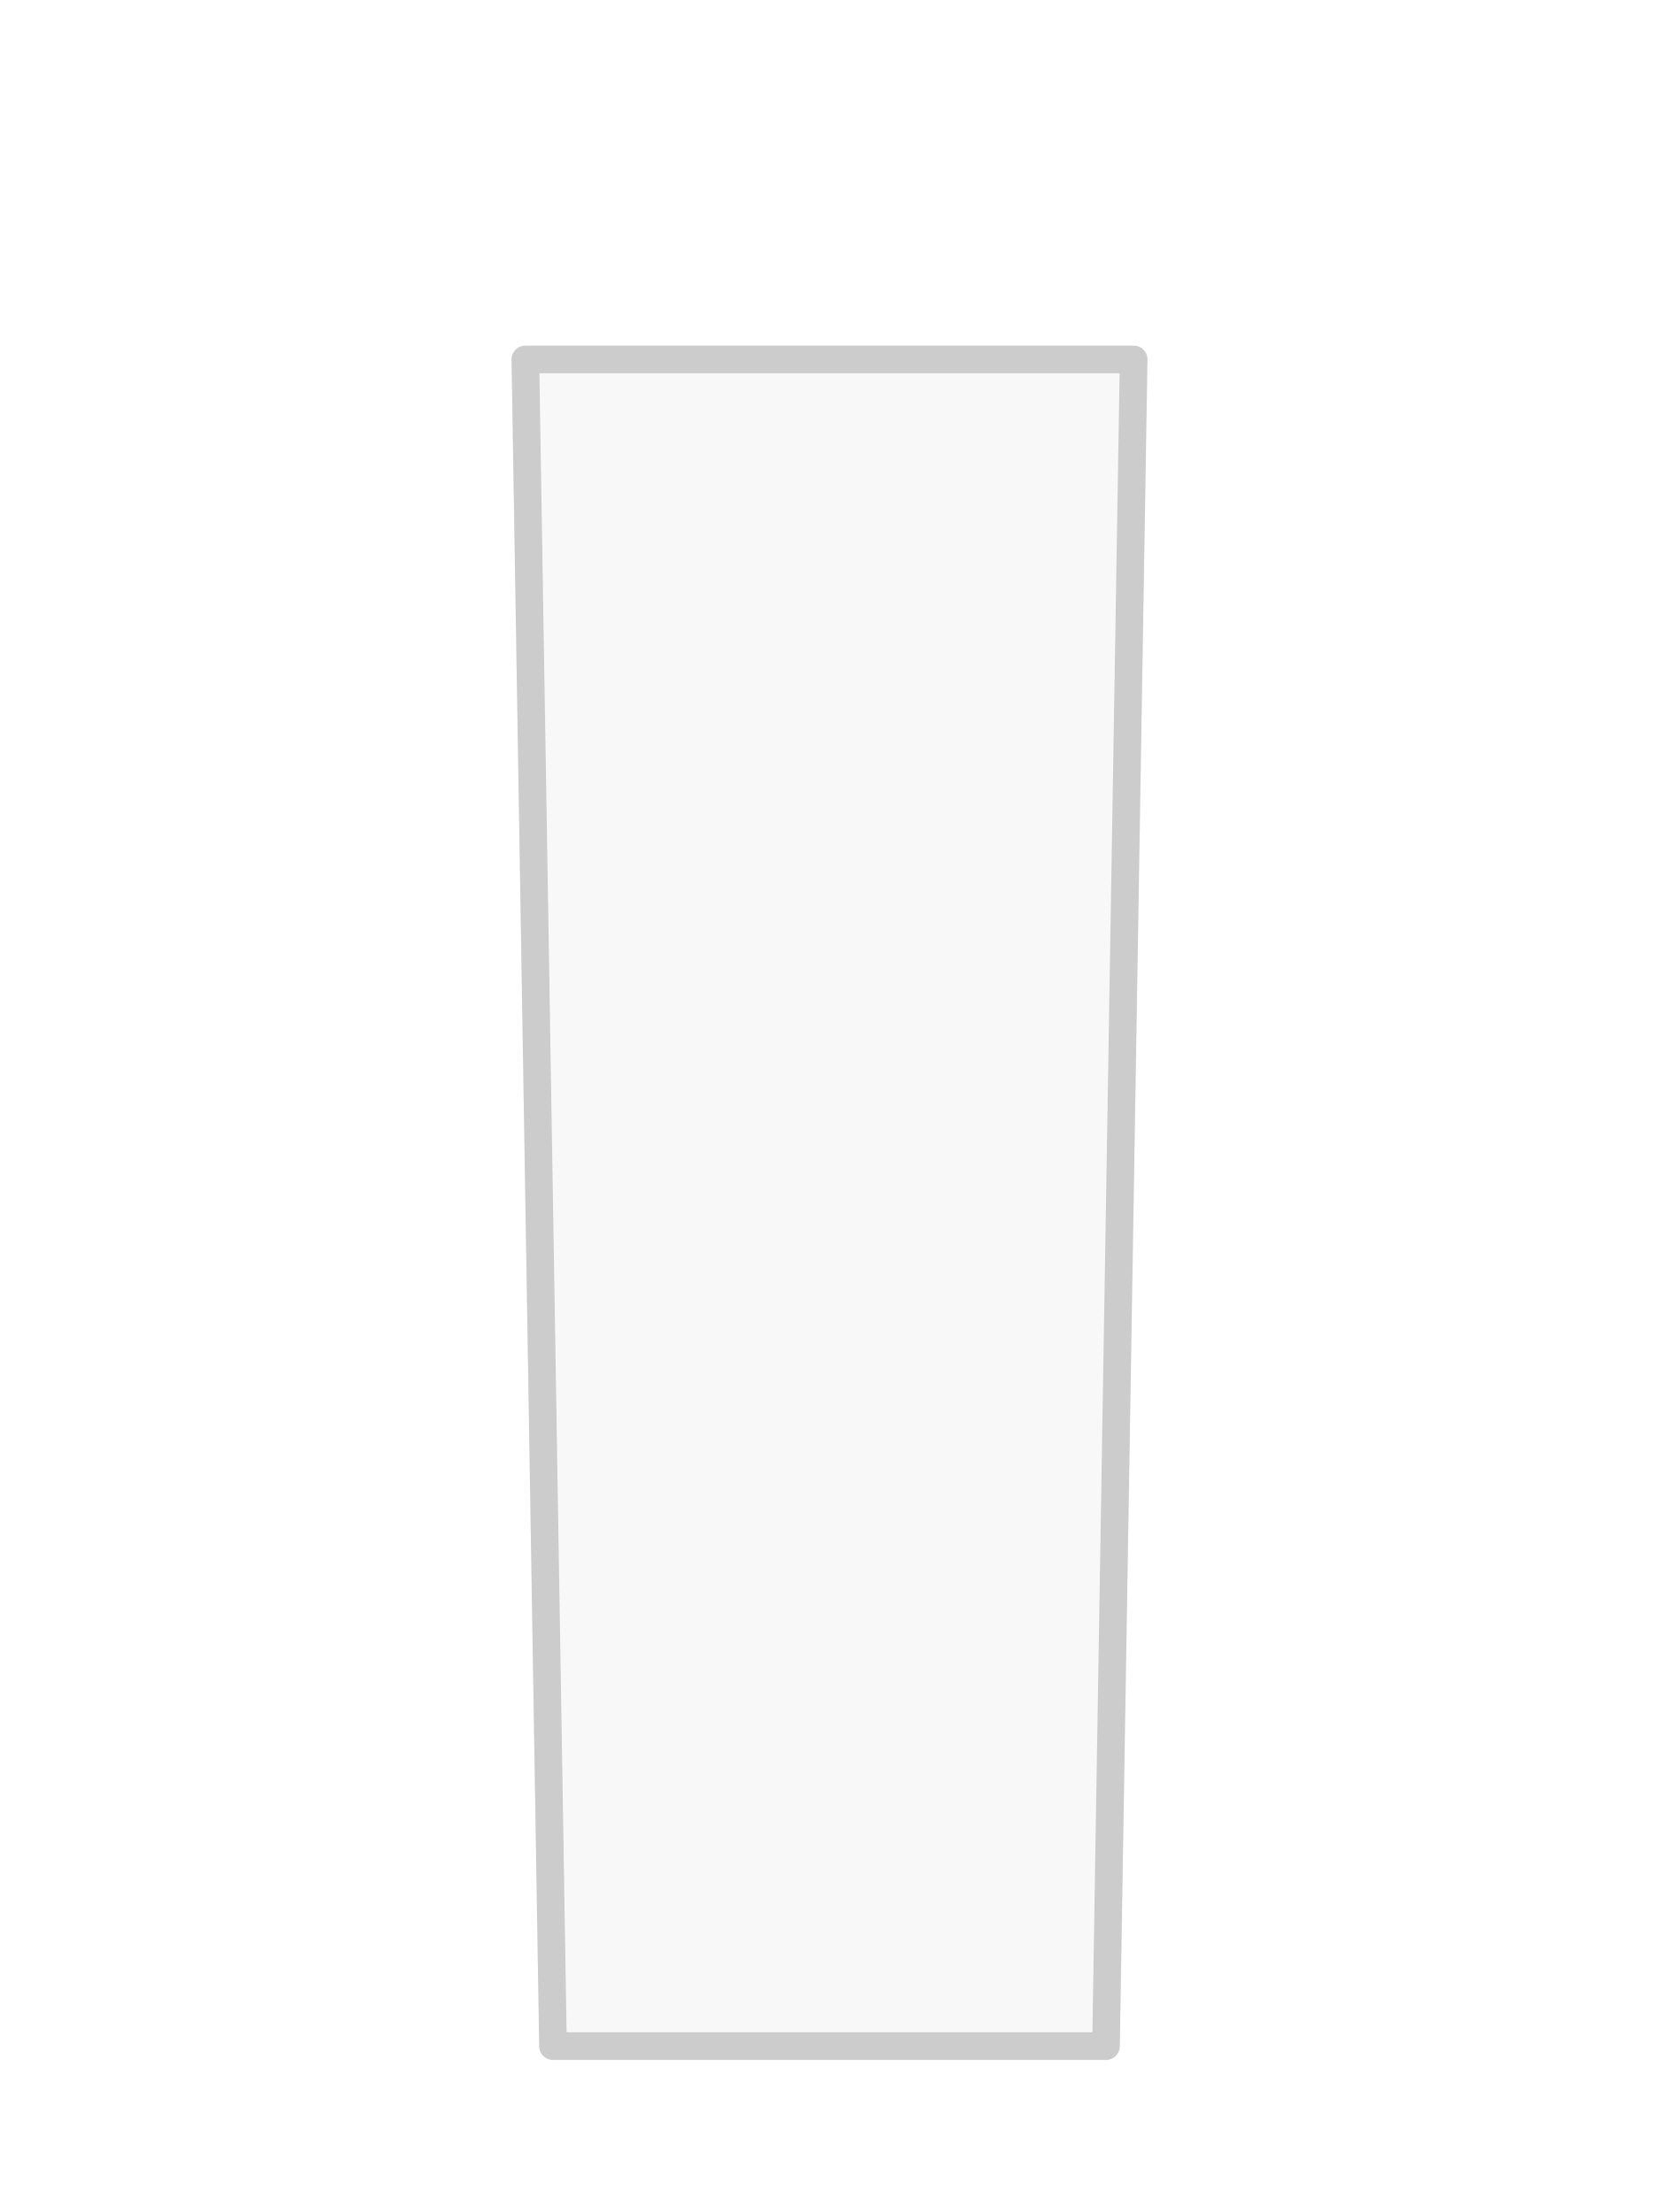
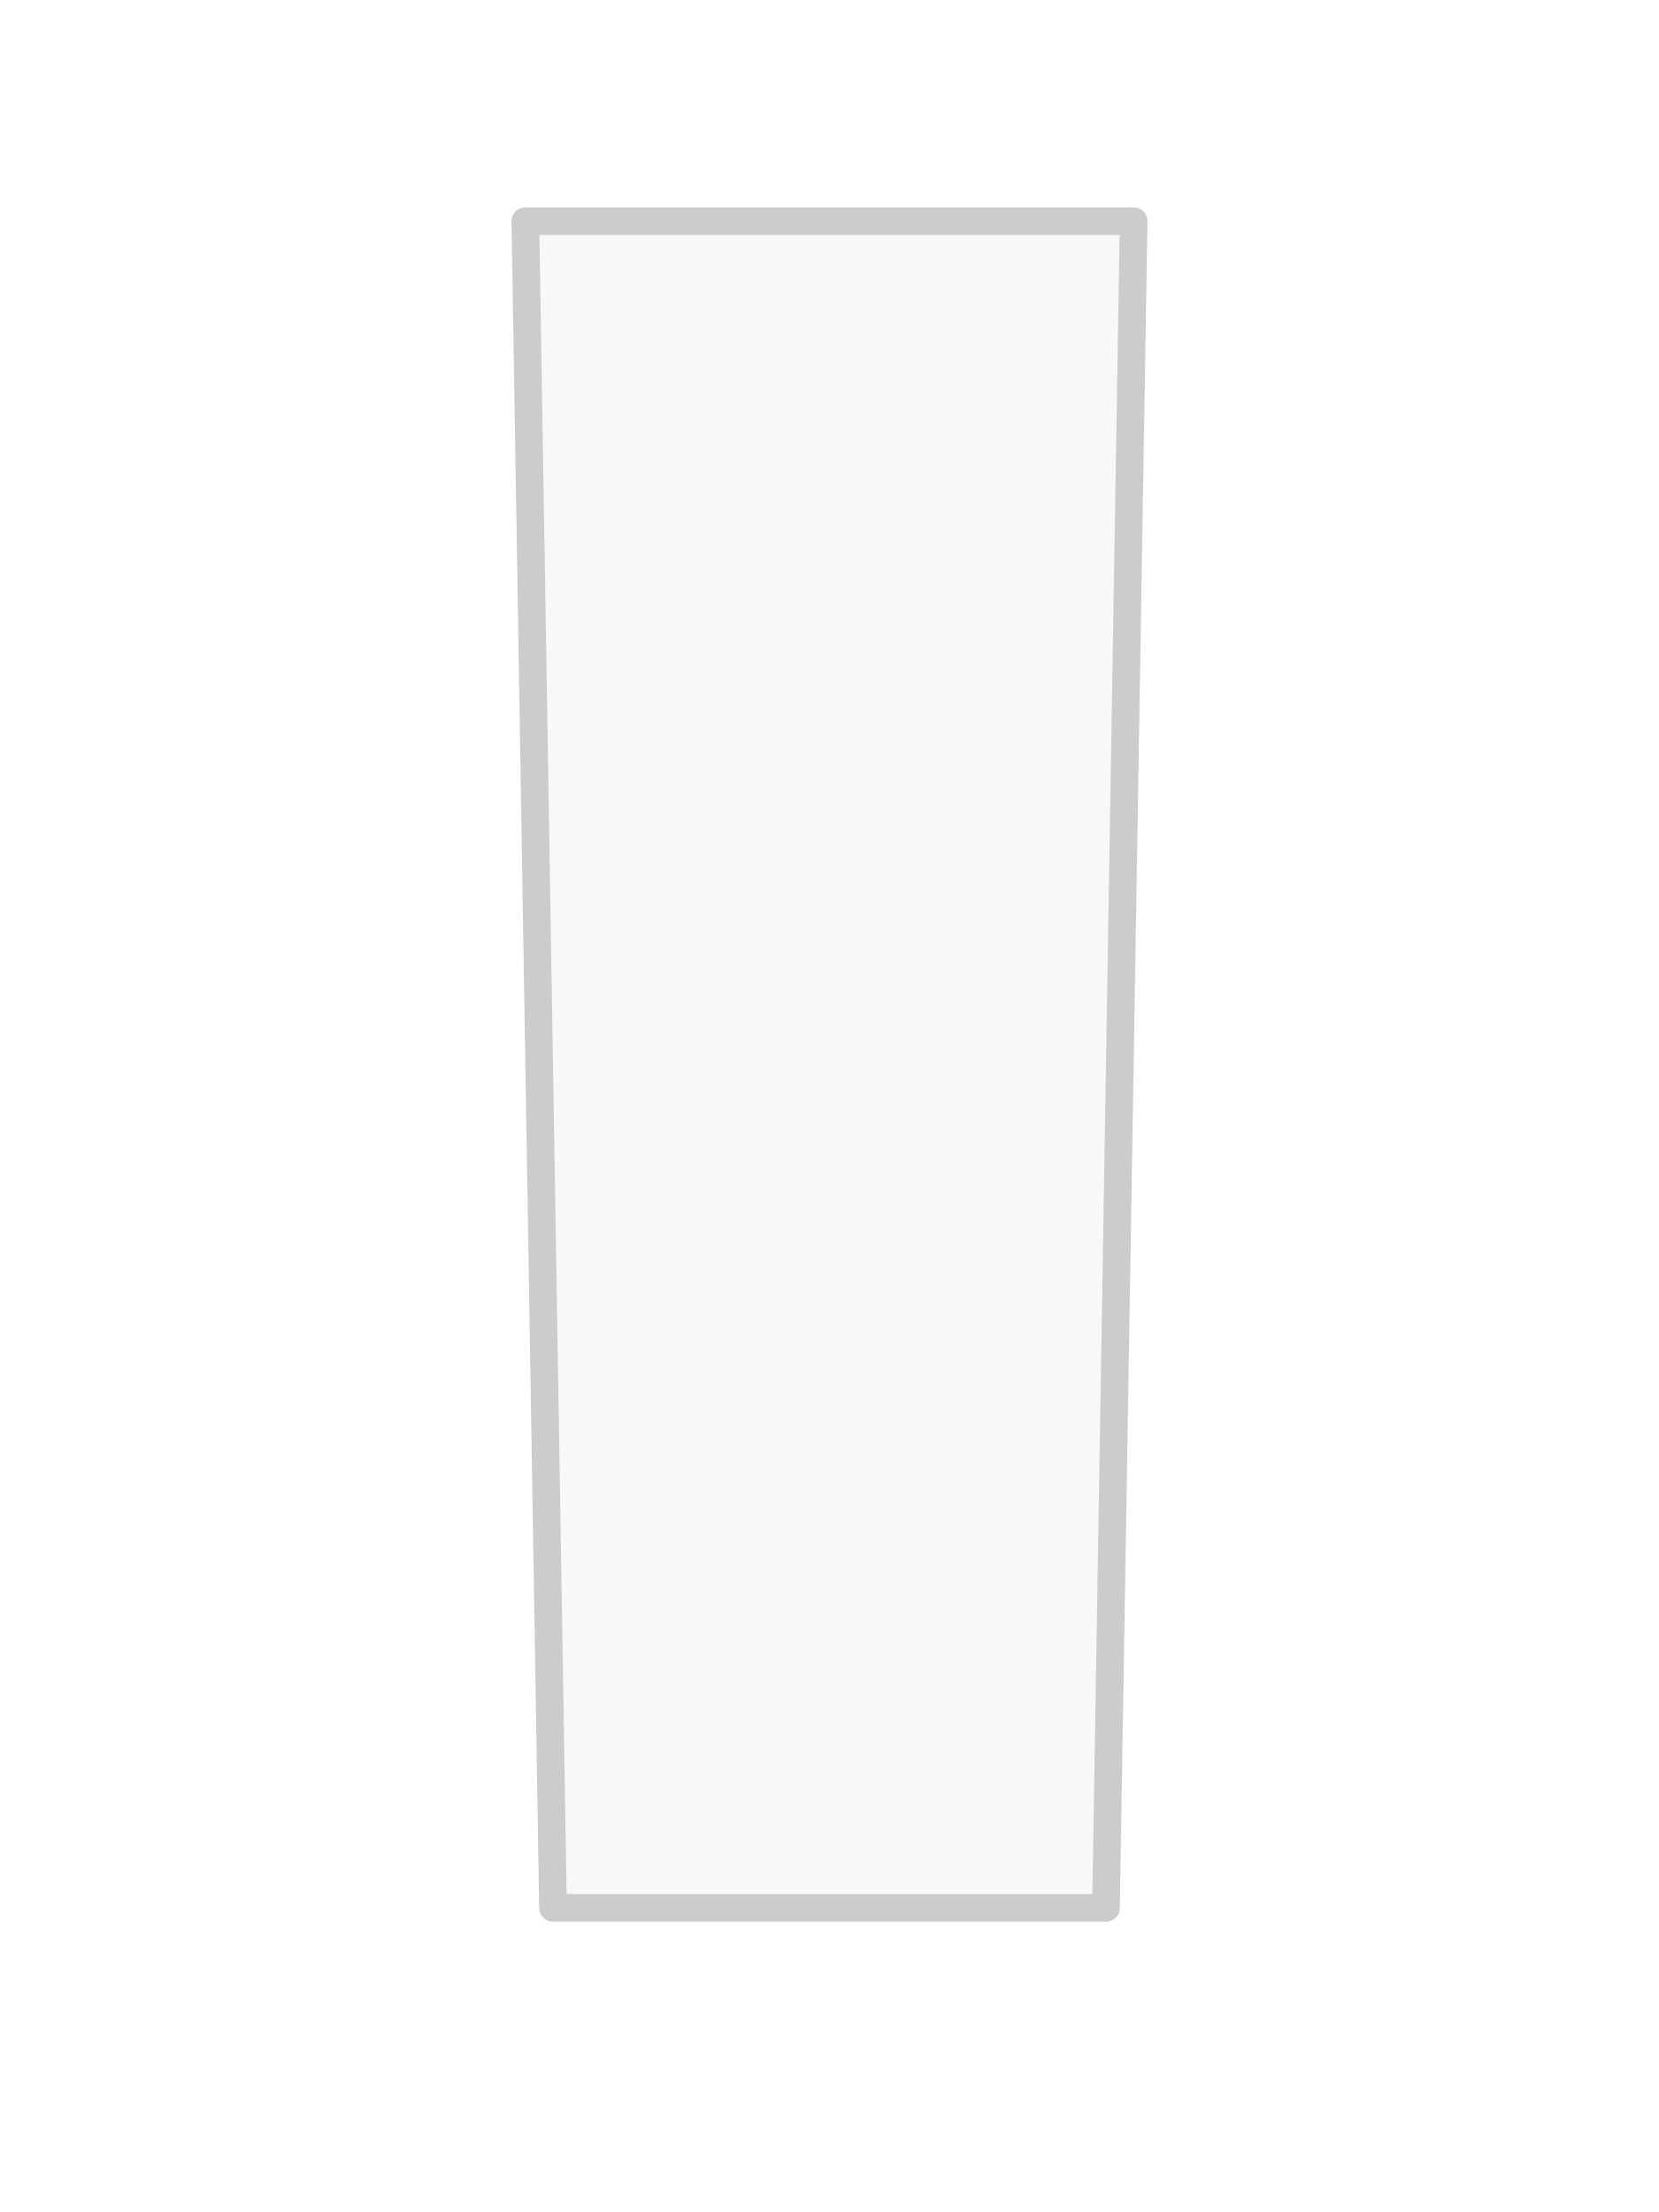
- <svg xmlns="http://www.w3.org/2000/svg" viewBox="0 0 120 160" fill="none">
+ <svg xmlns="http://www.w3.org/2000/svg" viewBox="0 10 120 160" fill="none">
  <path d="M38 26 L82 26 L80 148 L40 148 Z" fill="rgba(170,170,170,0.08)" stroke="none" />
  <path d="M38 26 L82 26 L80 148 L40 148 Z" stroke="#ccc" stroke-width="2.0" stroke-linecap="round" stroke-linejoin="round" fill="none" />
</svg>
